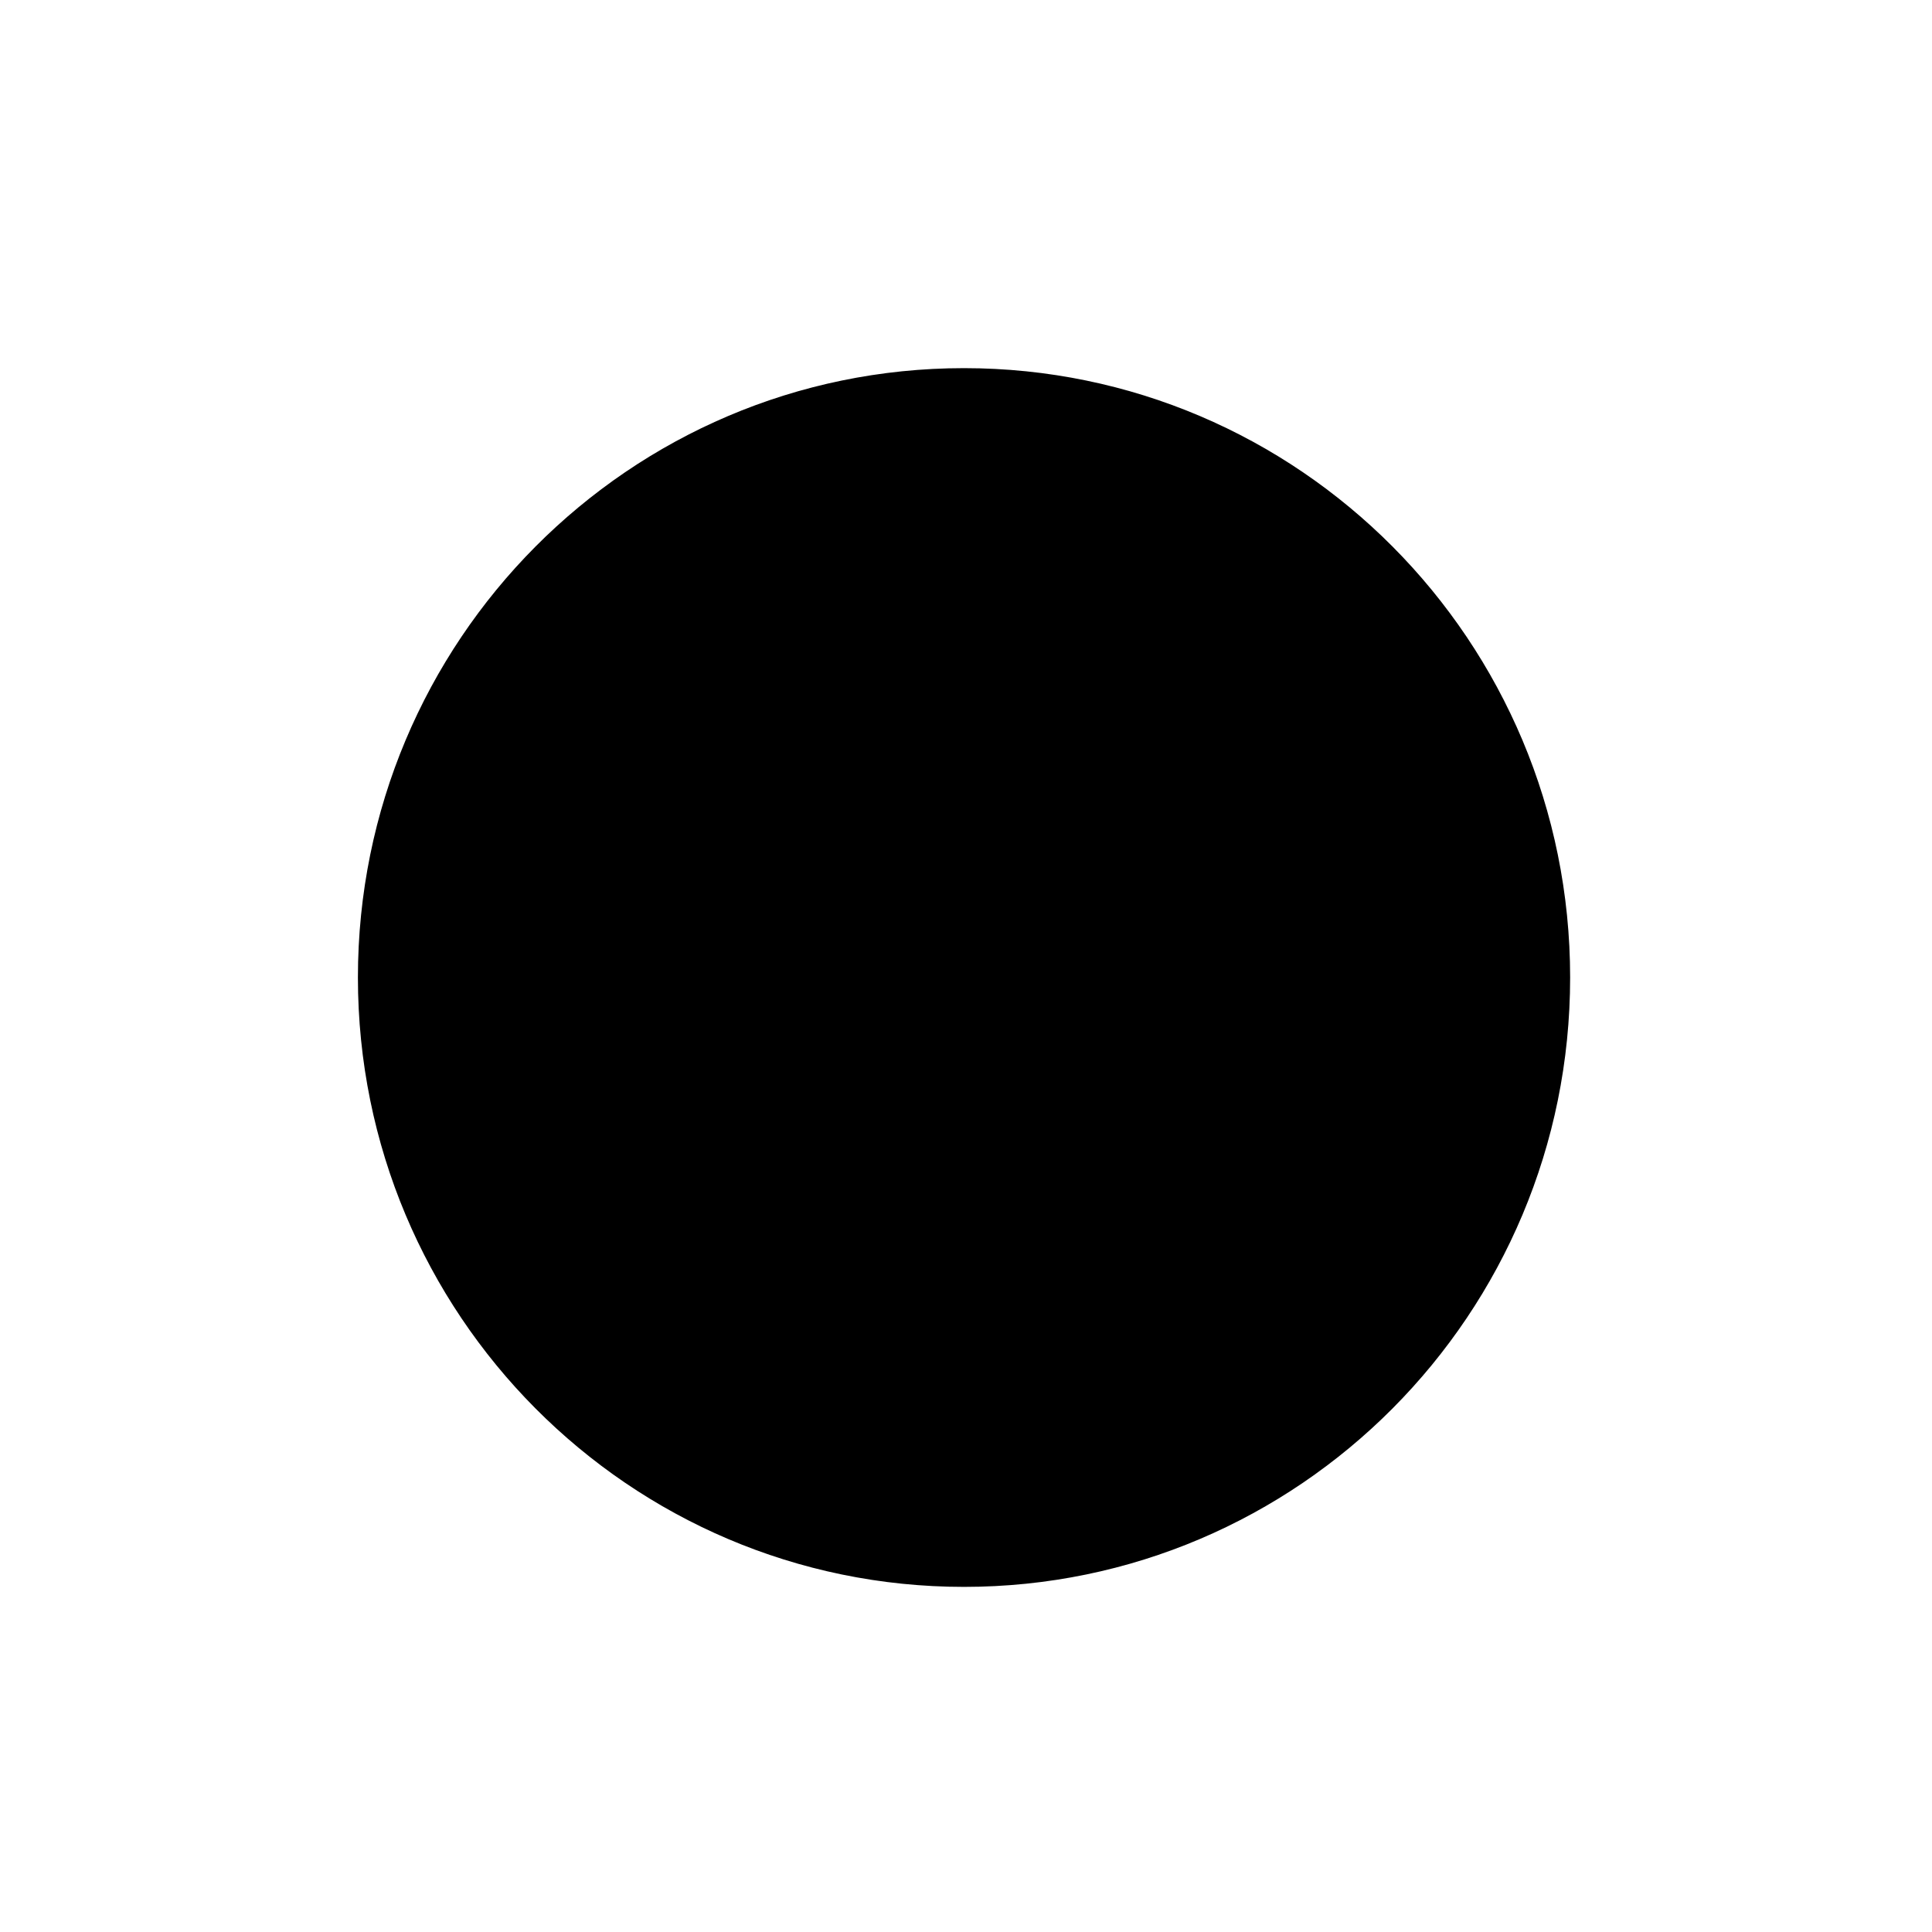
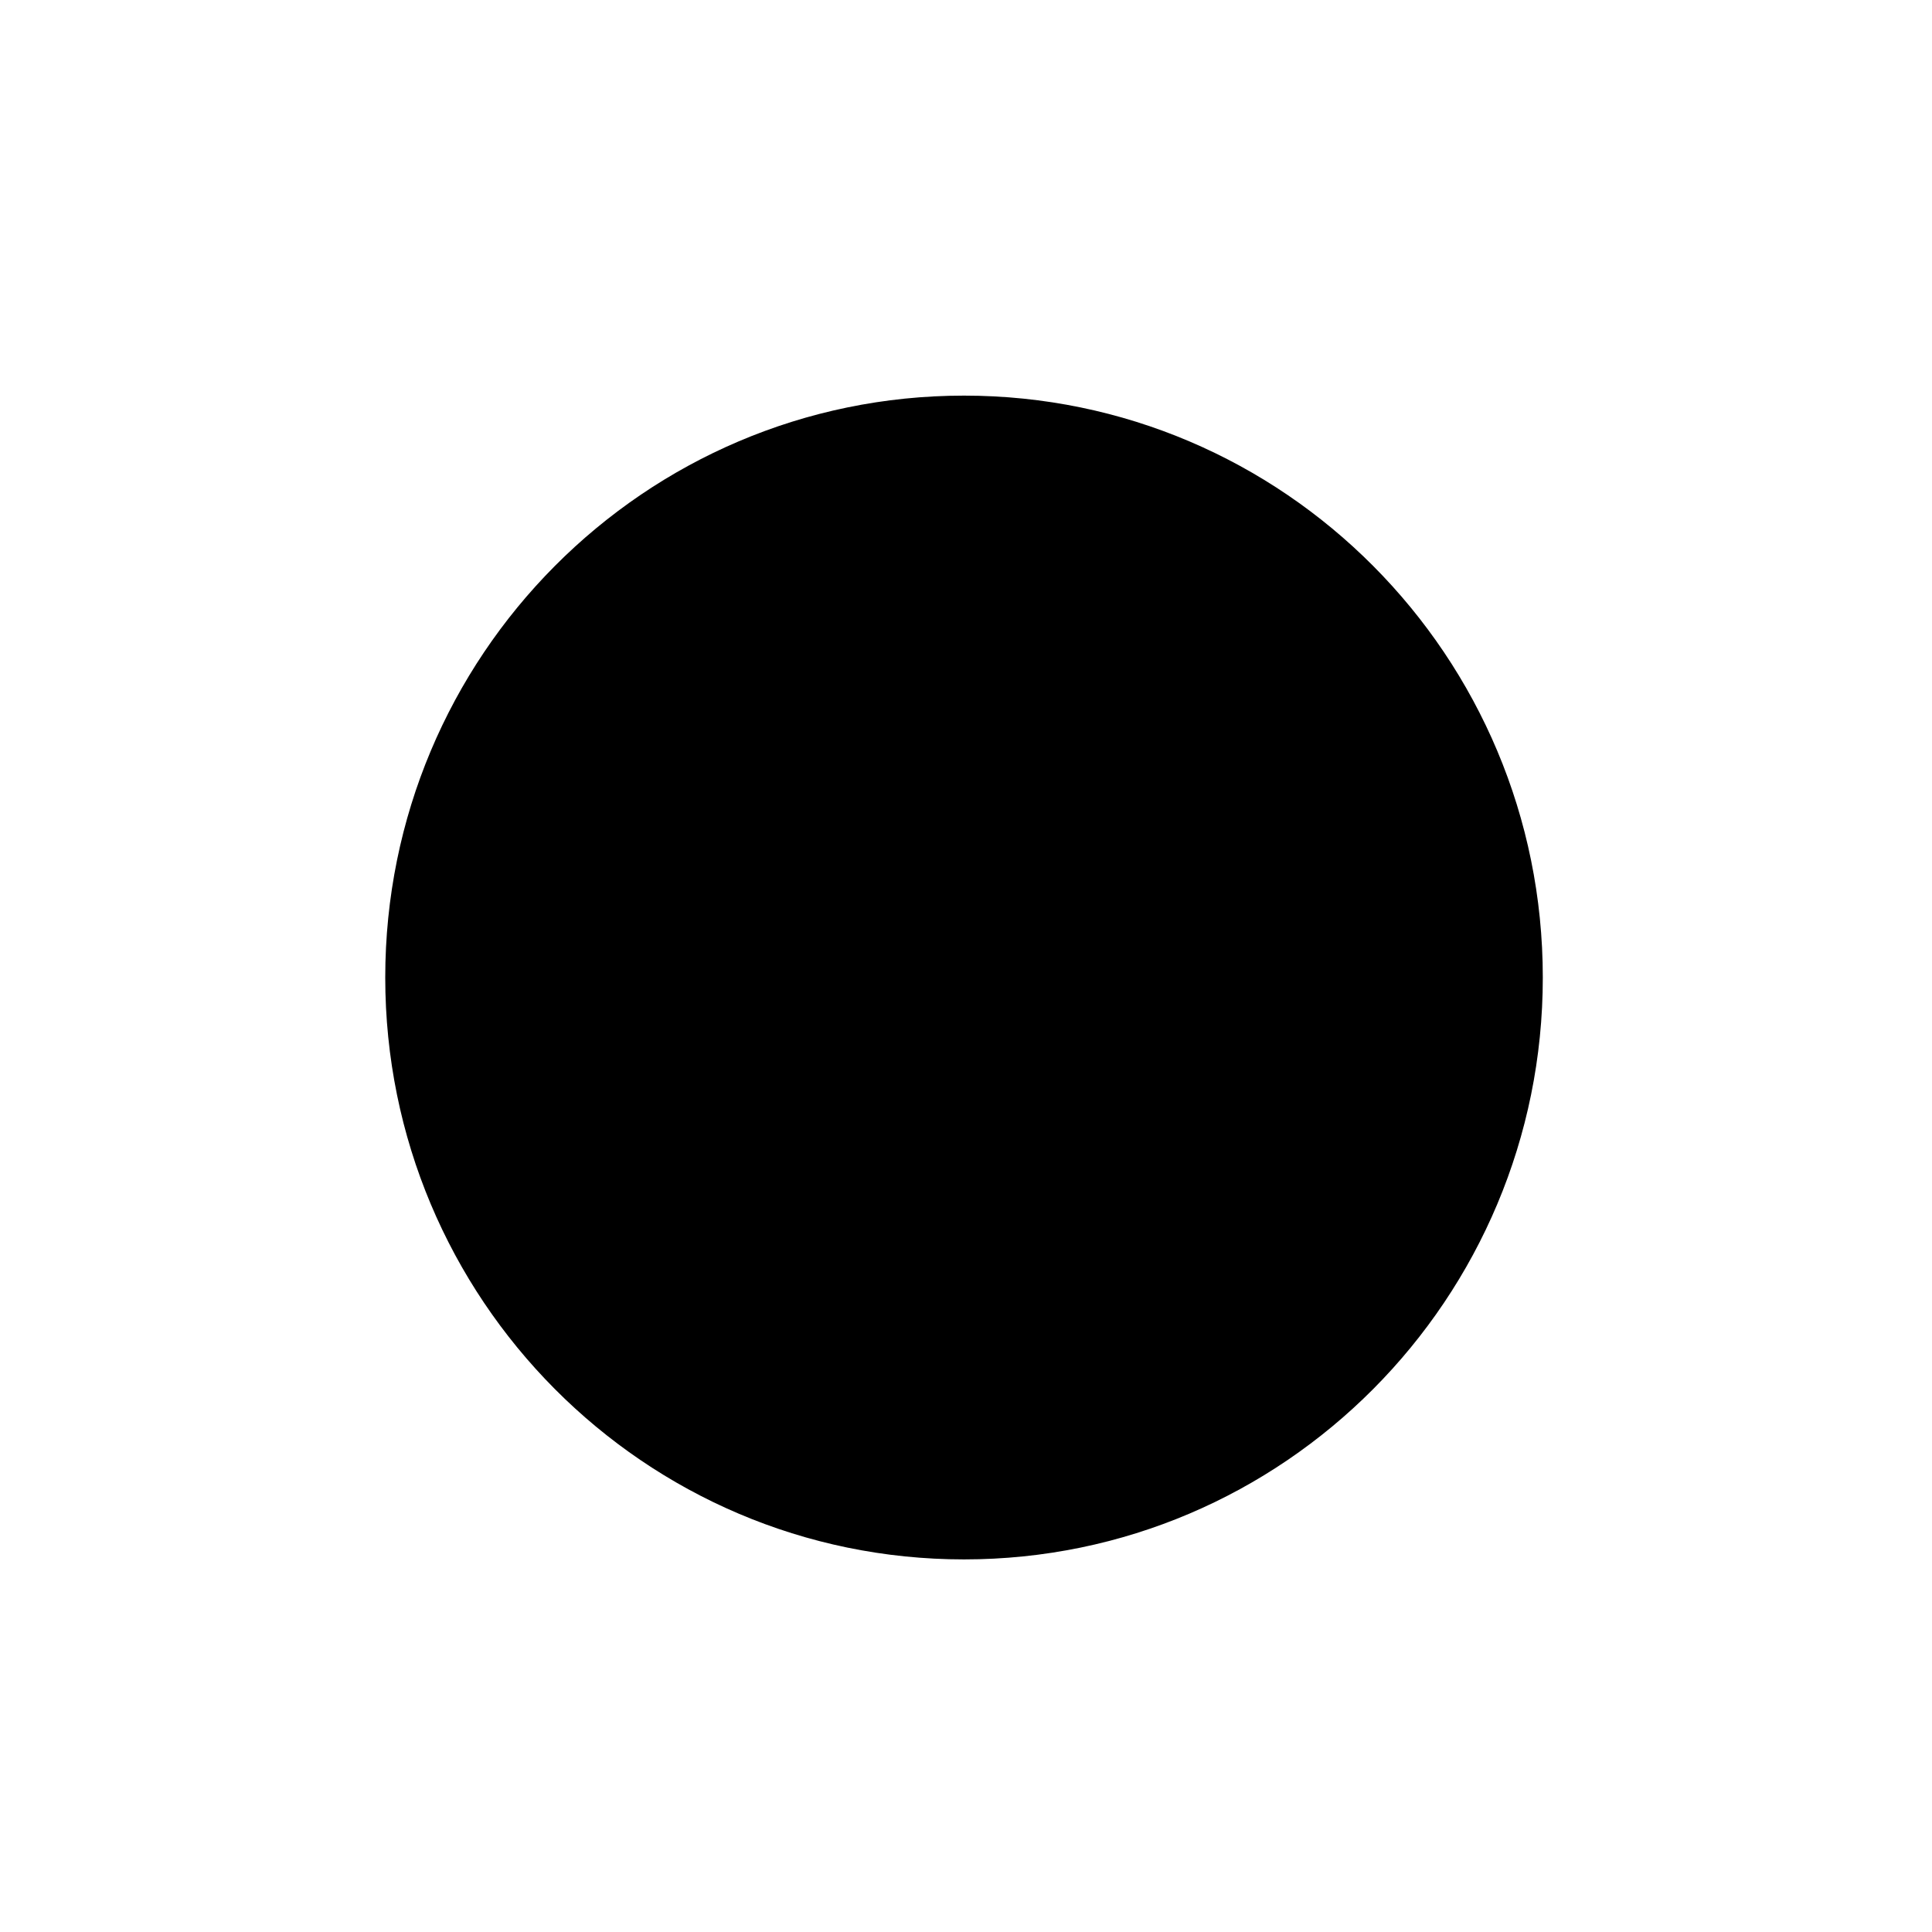
<svg xmlns="http://www.w3.org/2000/svg" id="svg3882" version="1.1" viewBox="0 0 33.867 33.867" height="128" width="128">
  <defs id="defs3876" />
-   <circle style="fill: rgb(0, 0, 0); stroke: rgb(255, 255, 255); stroke-width:3;" transform="matrix(0.056365, 0, 0, 0.056668, -23.62755, -2.415157)" cx="719" cy="345" r="190" />
+   <circle style="fill: rgb(0, 0, 0); stroke: rgb(255, 255, 255); stroke-width:20;" transform="matrix(0.056365, 0, 0, 0.056668, -23.62755, -2.415157)" cx="719" cy="345" r="190" />
</svg>
